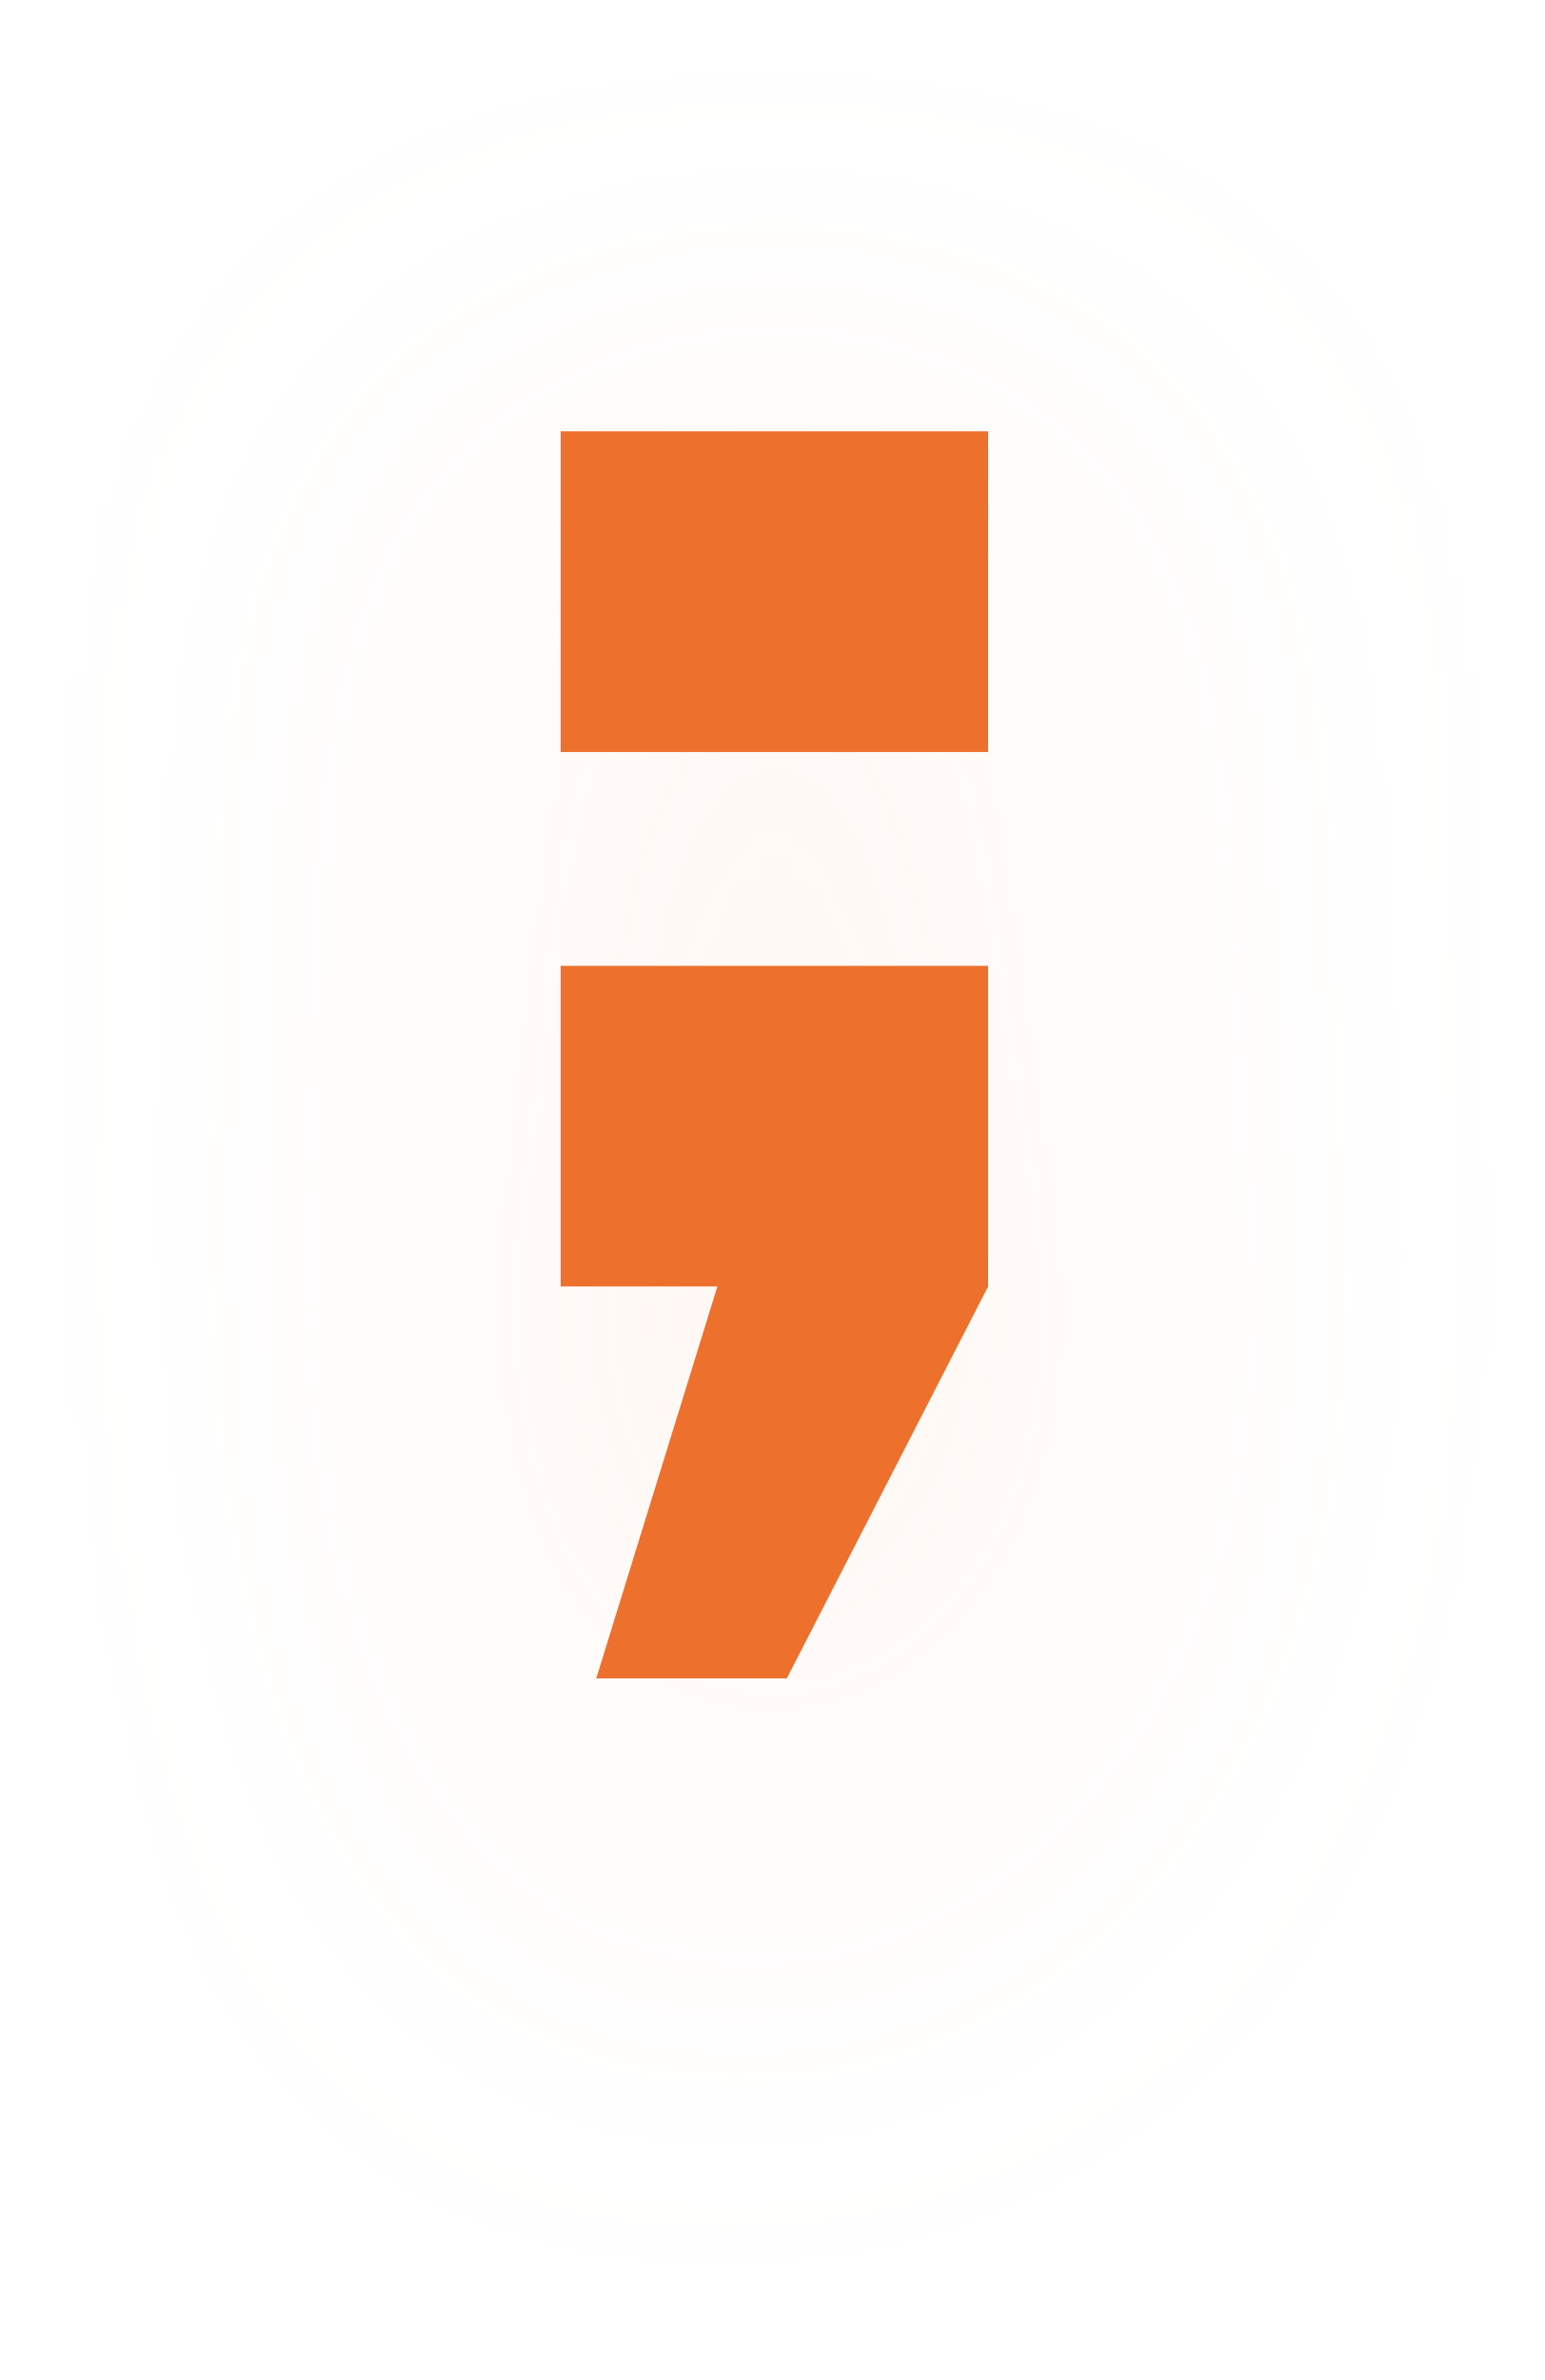
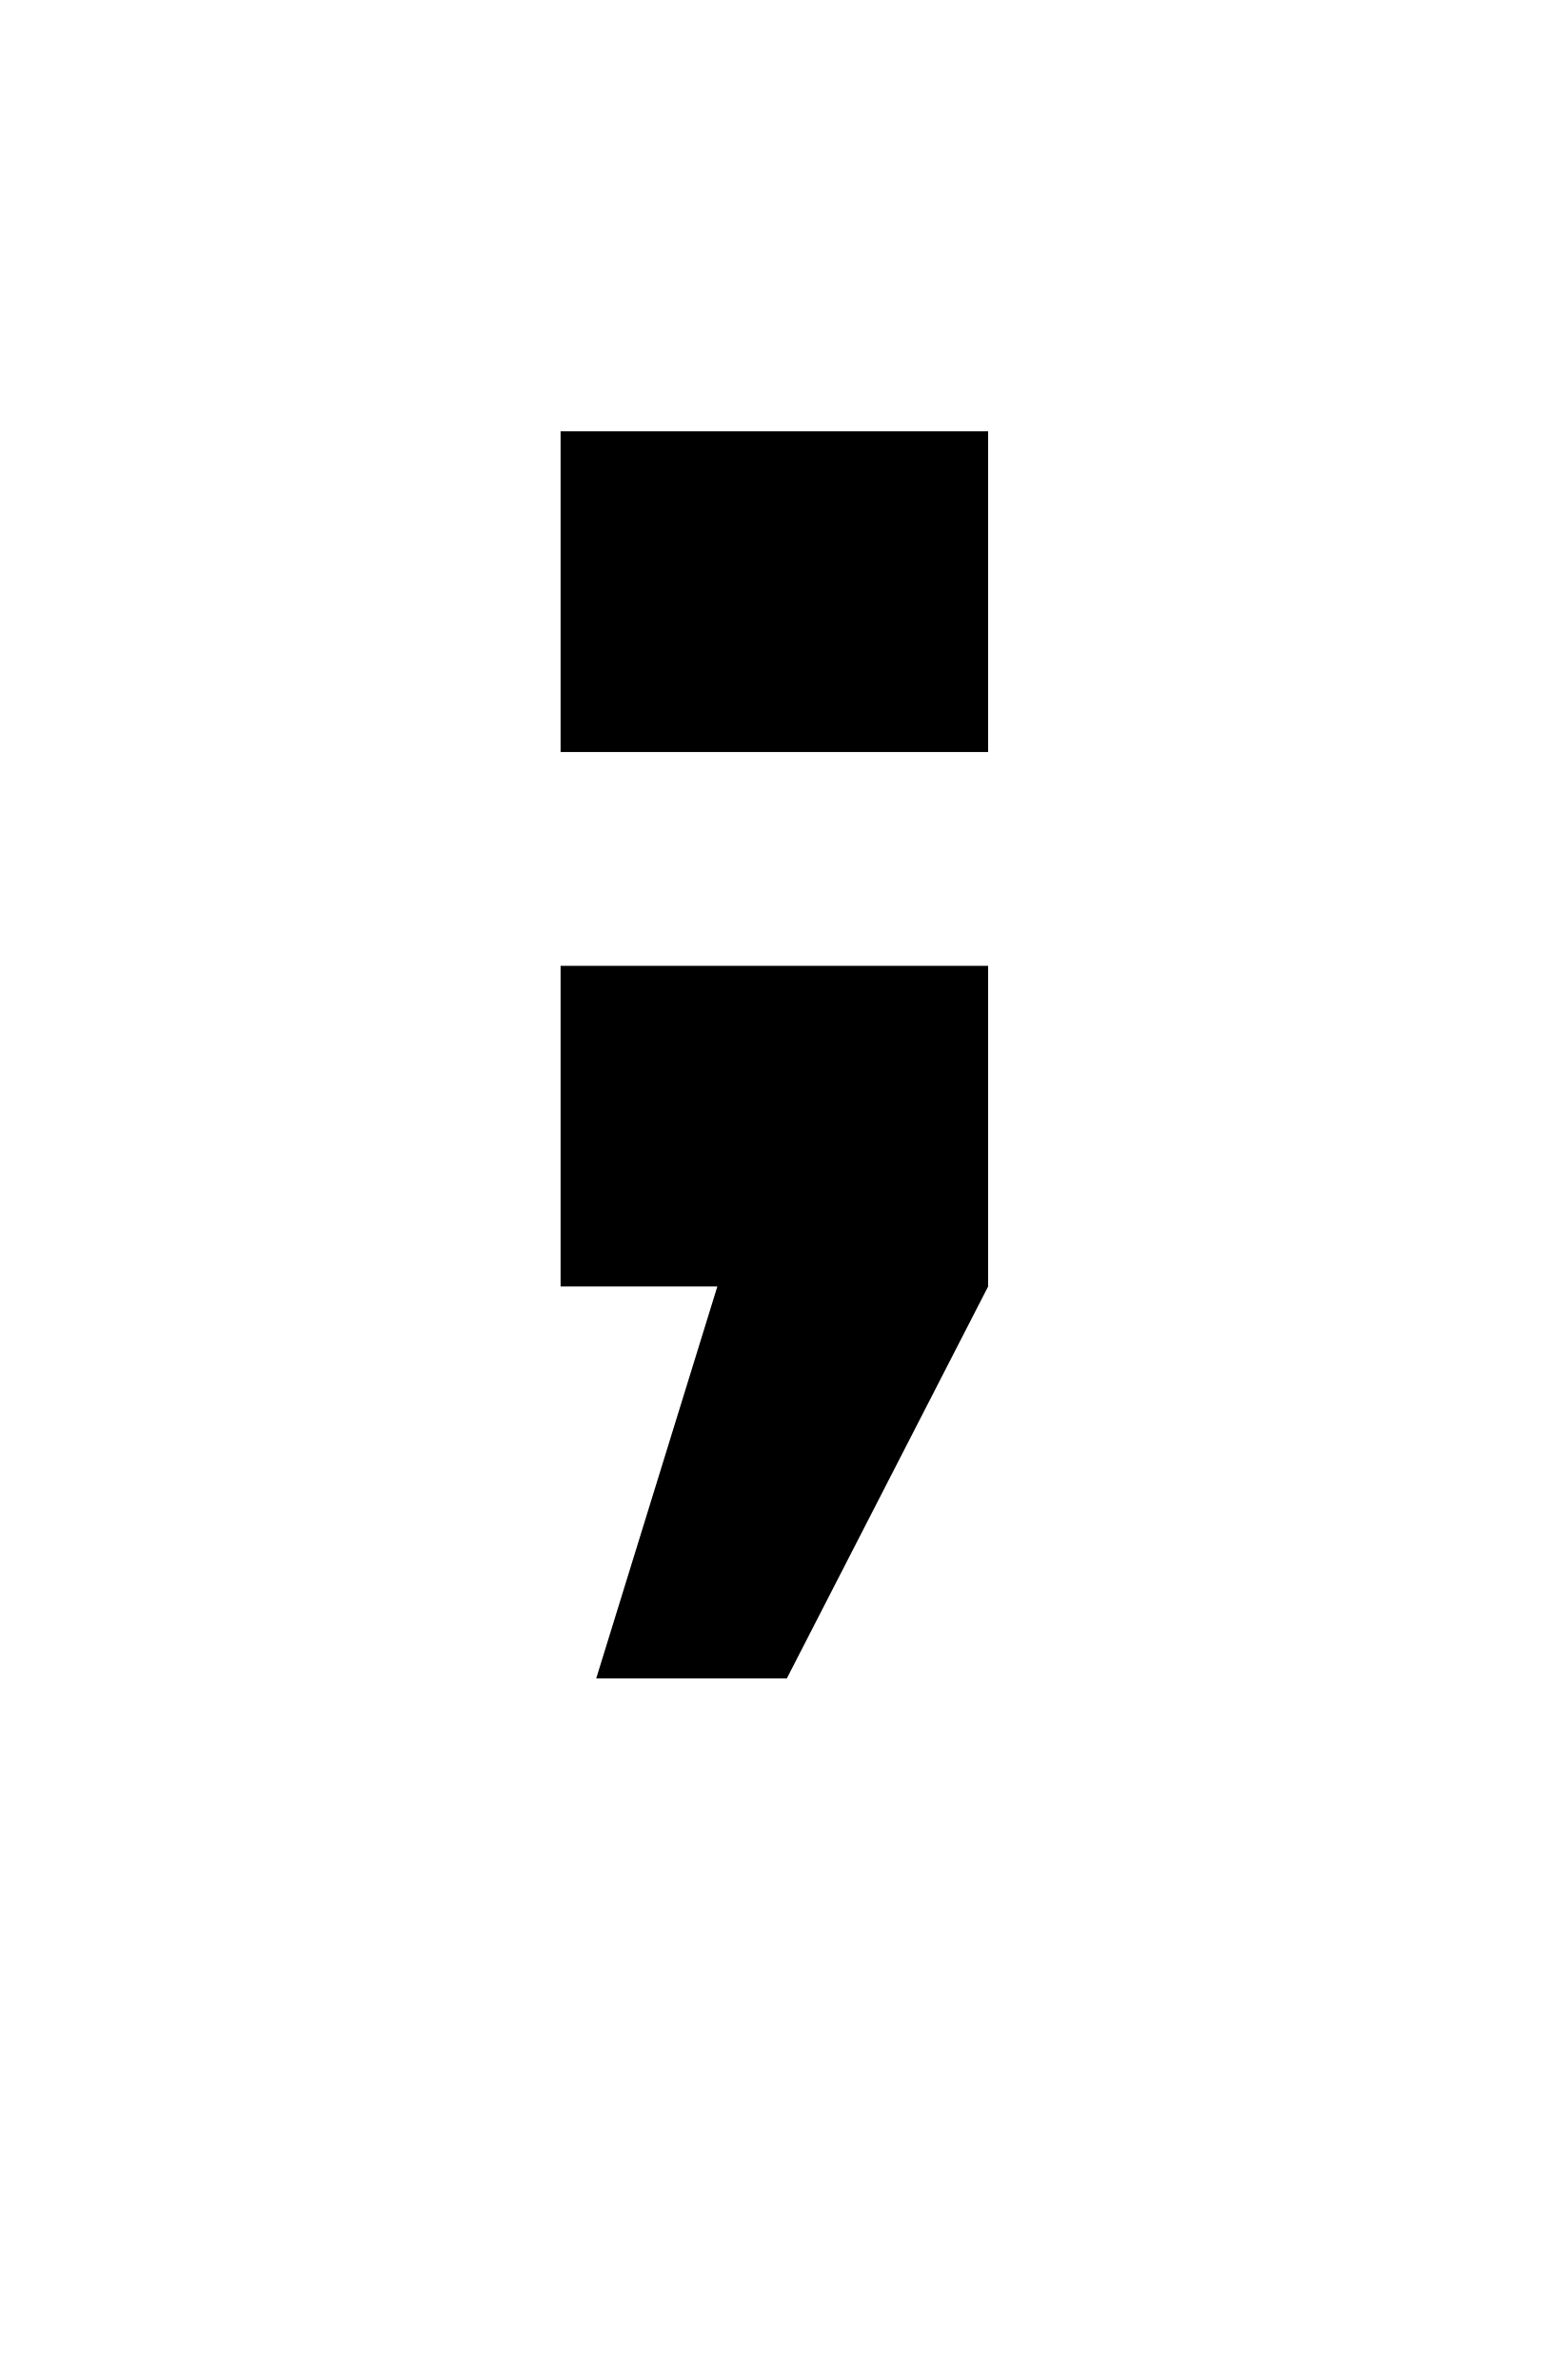
<svg xmlns="http://www.w3.org/2000/svg" width="111" height="171" viewBox="0 0 111 171" fill="none">
  <g filter="url(#filter0_d_139_291)">
-     <path d="M40.28 30.992H71V54.032H40.28V30.992ZM40.28 92.432V69.392H71V92.432L56.536 120.592H42.84L51.544 92.432H40.28Z" fill="#ED702D" />
+     <path d="M40.28 30.992H71V54.032H40.28V30.992ZM40.28 92.432V69.392H71V92.432L56.536 120.592H42.84L51.544 92.432H40.28Z" fill="currentColor" />
  </g>
-   <defs>
-     <filter id="filter0_d_139_291" x="0.28" y="0.992" width="110.72" height="169.6" filterUnits="userSpaceOnUse" color-interpolation-filters="sRGB">
-       <feFlood flood-opacity="0" result="BackgroundImageFix" />
-       <feColorMatrix in="SourceAlpha" type="matrix" values="0 0 0 0 0 0 0 0 0 0 0 0 0 0 0 0 0 0 127 0" result="hardAlpha" />
-       <feOffset dy="10" />
-       <feGaussianBlur stdDeviation="20" />
-       <feComposite in2="hardAlpha" operator="out" />
-       <feColorMatrix type="matrix" values="0 0 0 0 1 0 0 0 0 0.68 0 0 0 0 0.508 0 0 0 0.2 0" />
-       <feBlend mode="normal" in2="BackgroundImageFix" result="effect1_dropShadow_139_291" />
-       <feBlend mode="normal" in="SourceGraphic" in2="effect1_dropShadow_139_291" result="shape" />
-     </filter>
-   </defs>
</svg>
